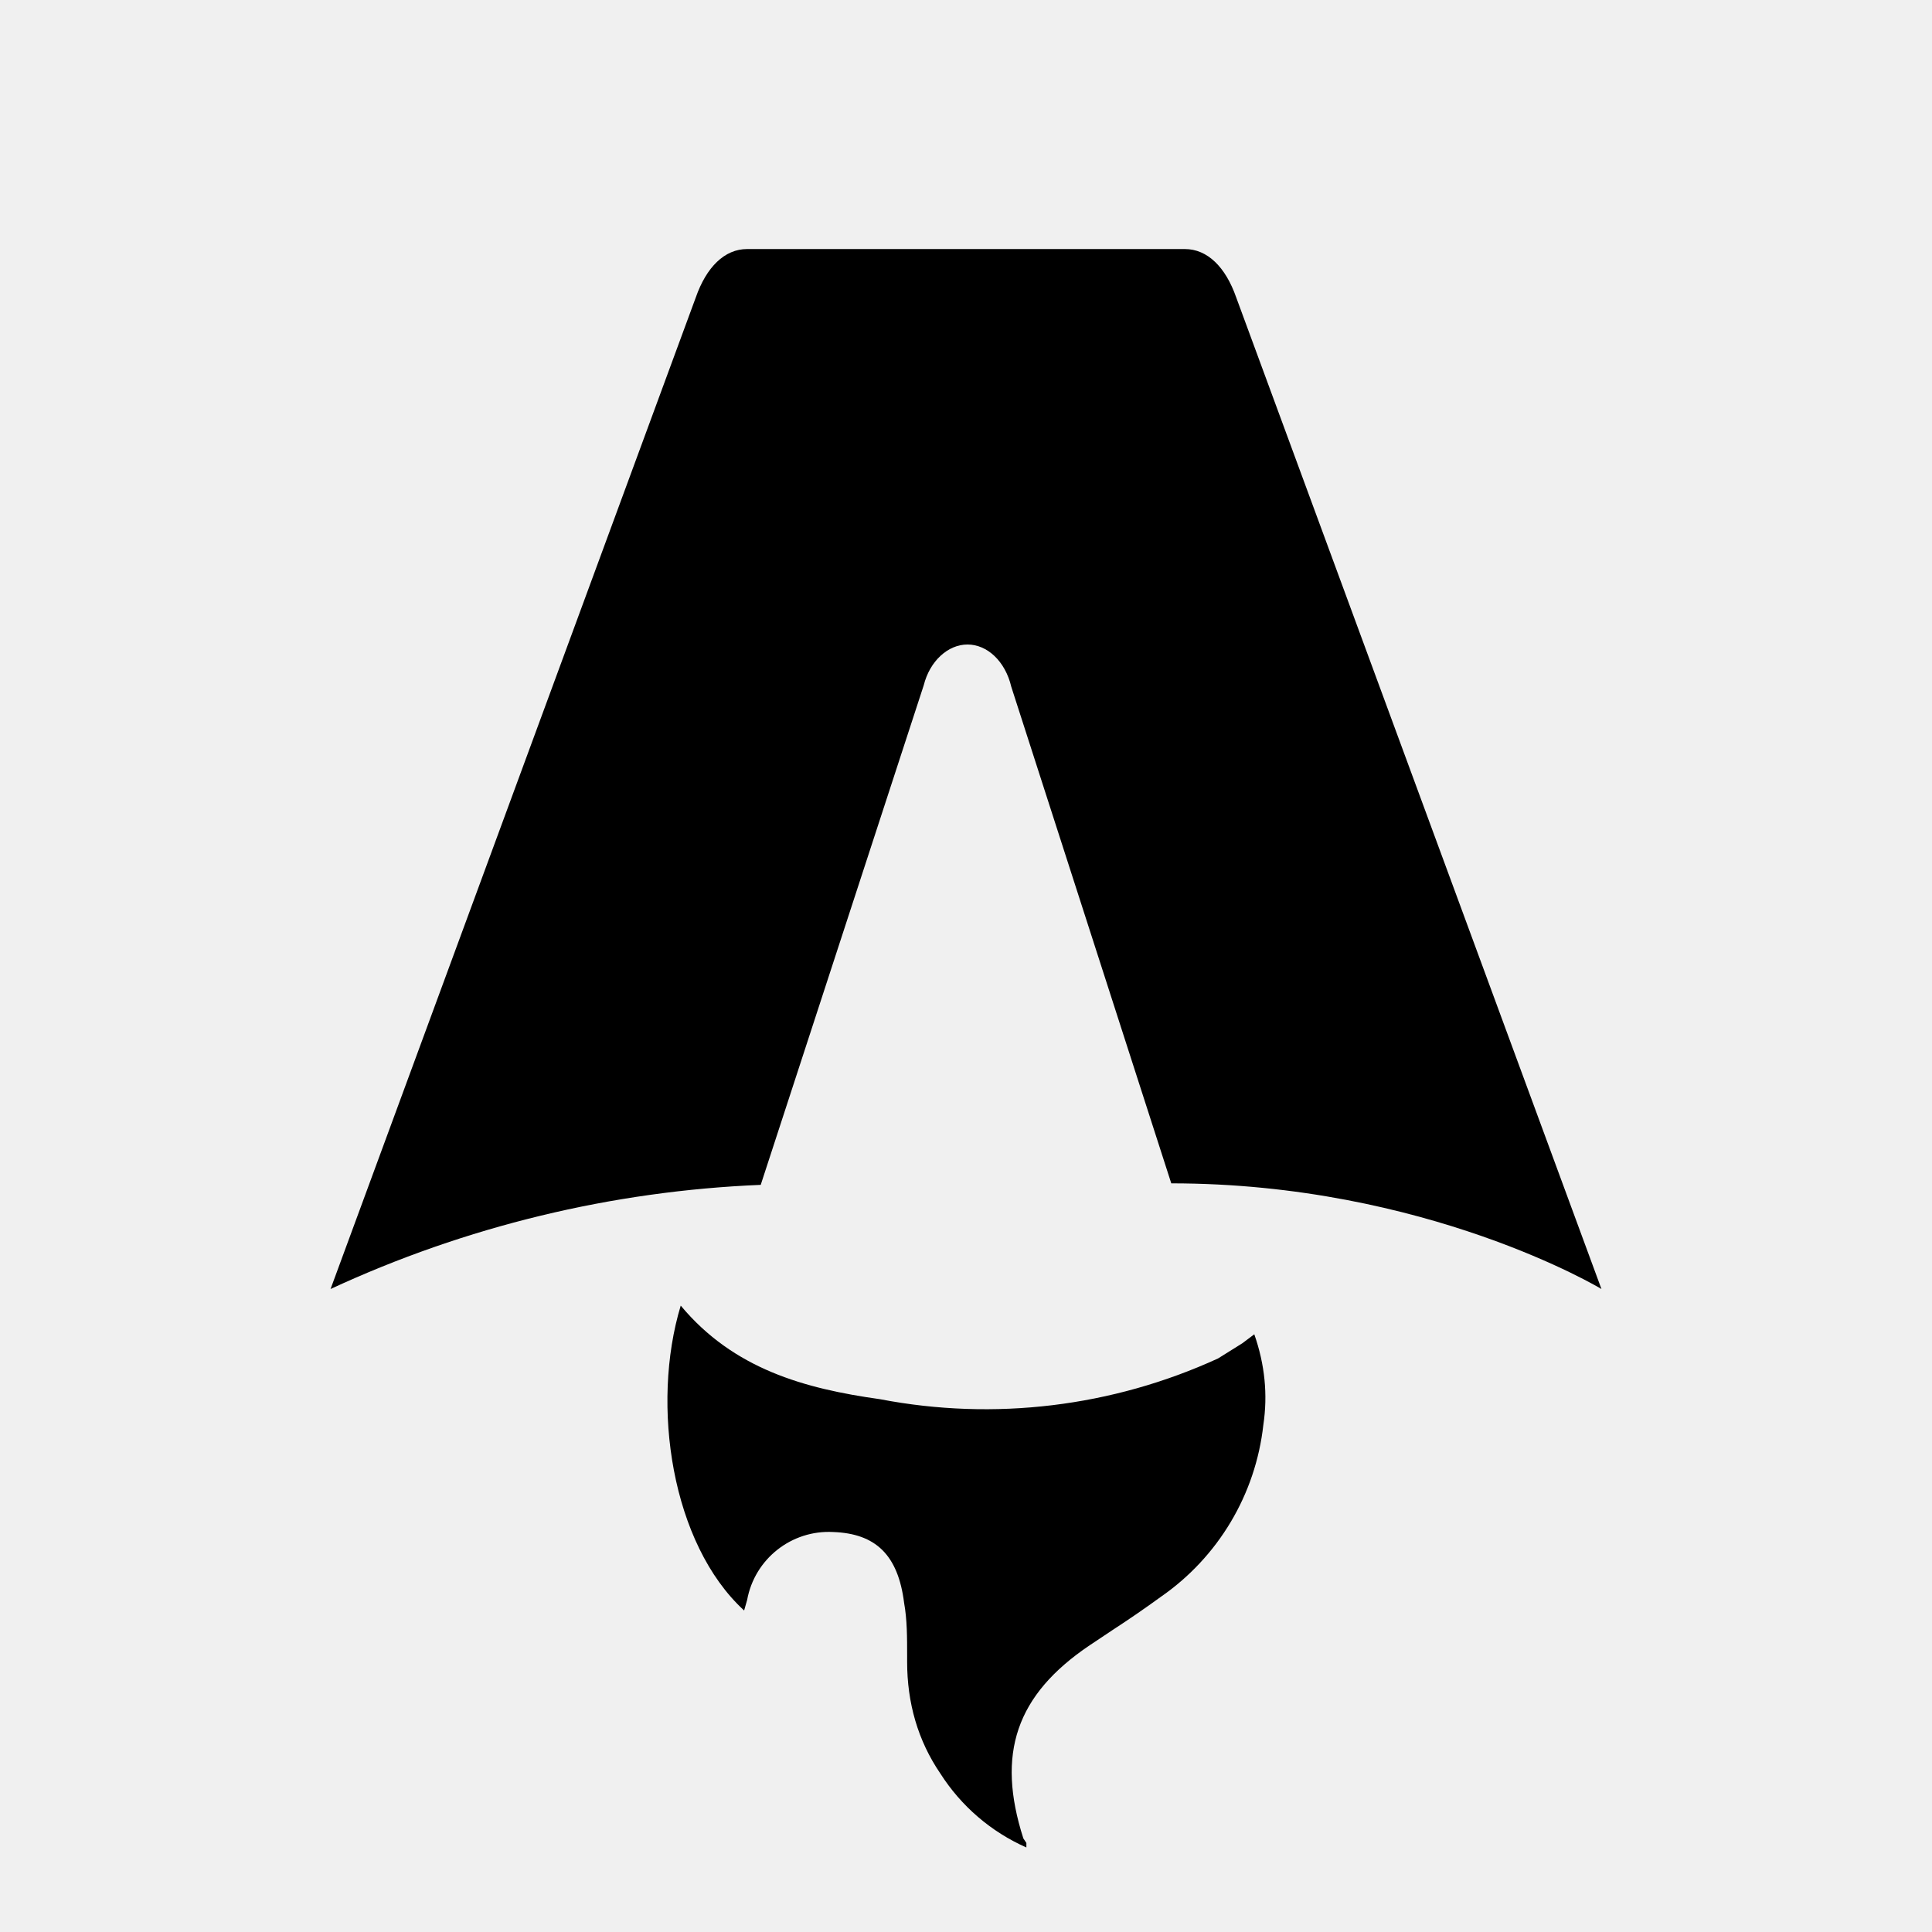
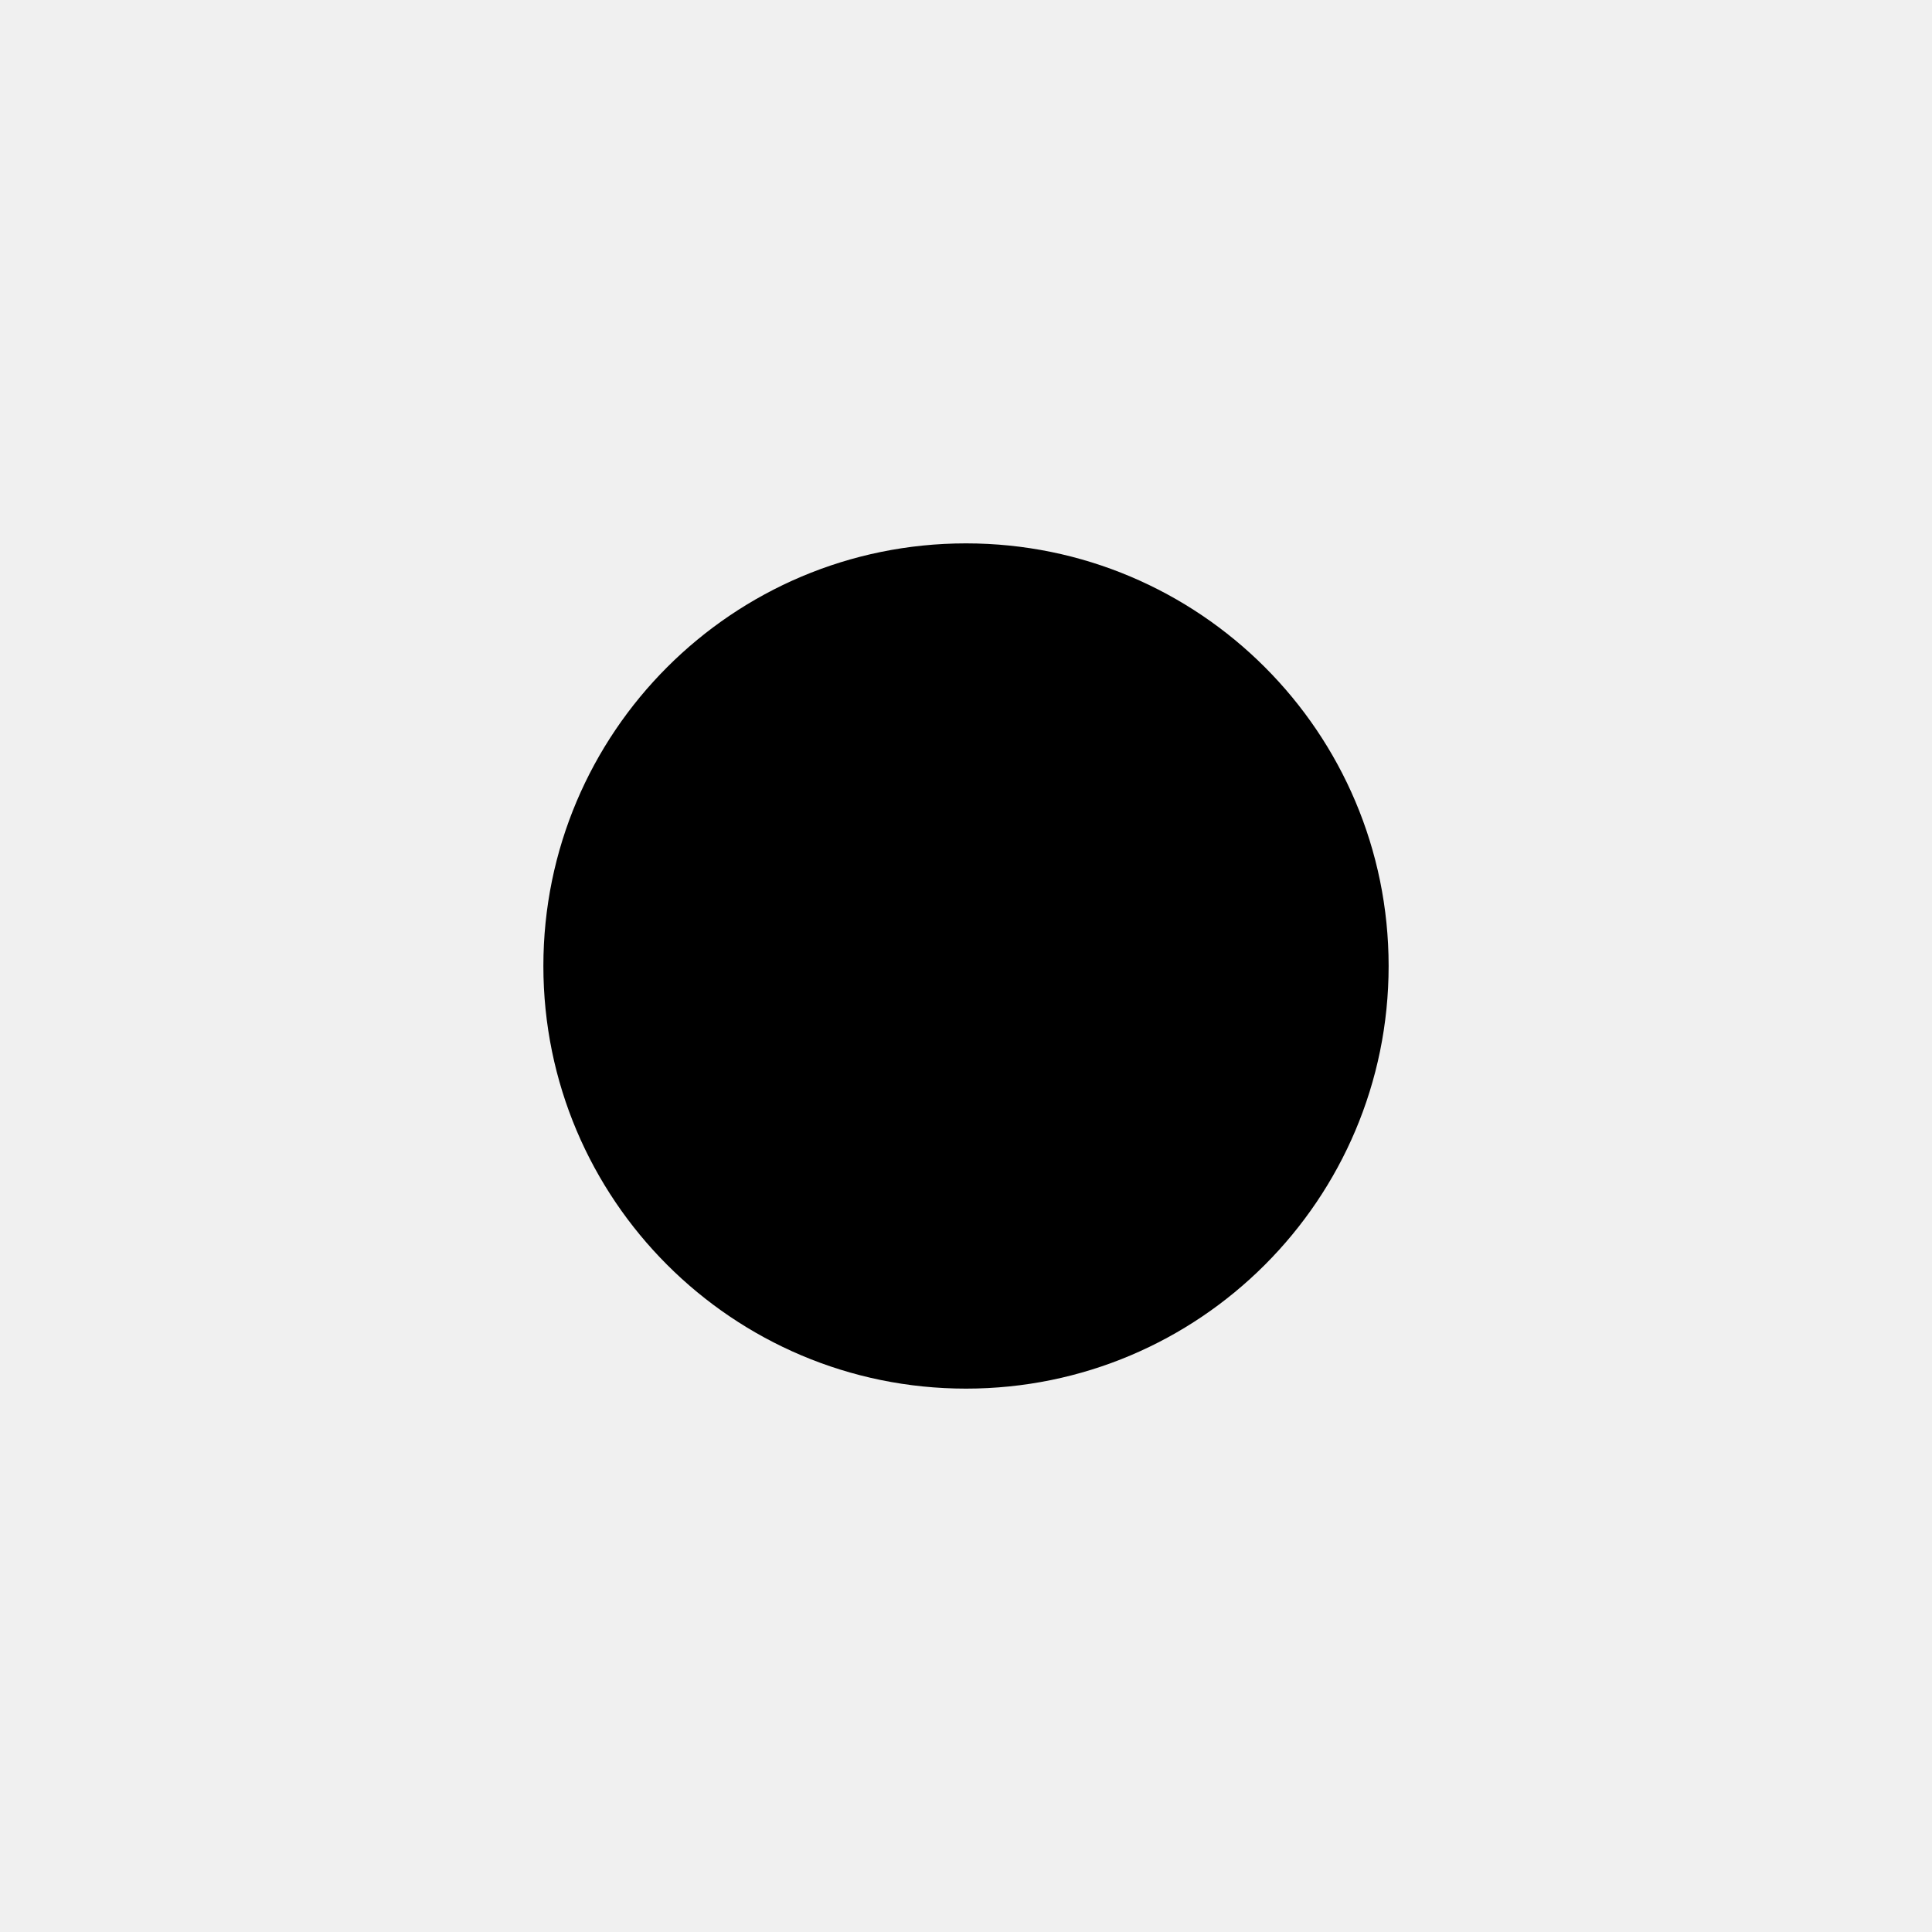
- <svg xmlns="http://www.w3.org/2000/svg" fill="none" viewBox="0 0 128 128">
-   <path d="M50.4 78.5a75.1 75.1 0 0 0-28.5 6.9l24.2-65.7c.7-2 1.9-3.2 3.4-3.2h29c1.5 0 2.7 1.2 3.4 3.2l24.2 65.7s-11.6-7-28.5-7L67 45.5c-.4-1.7-1.6-2.8-2.9-2.8-1.3 0-2.5 1.1-2.9 2.7L50.4 78.5Zm-1.1 28.2Zm-4.2-20.2c-2 6.6-.6 15.8 4.2 20.2a17.5 17.5 0 0 1 .2-.7 5.5 5.5 0 0 1 5.7-4.5c2.8.1 4.3 1.5 4.7 4.7.2 1.1.2 2.3.2 3.5v.4c0 2.7.7 5.2 2.2 7.4a13 13 0 0 0 5.7 4.9v-.3l-.2-.3c-1.8-5.6-.5-9.5 4.4-12.8l1.5-1a73 73 0 0 0 3.2-2.2 16 16 0 0 0 6.8-11.4c.3-2 .1-4-.6-6l-.8.6-1.6 1a37 37 0 0 1-22.4 2.7c-5-.7-9.7-2-13.2-6.2Z" />
+ <svg xmlns="http://www.w3.org/2000/svg" viewBox="0 0 128 128">
+   <circle cx="64" cy="64" r="28" />
  <style>
-         path { fill: #000; }
+         circle { fill: #000; }
        @media (prefers-color-scheme: dark) {
-             path { fill: #FFF; }
+             circle { fill: #fff; }
        }
    </style>
</svg>
